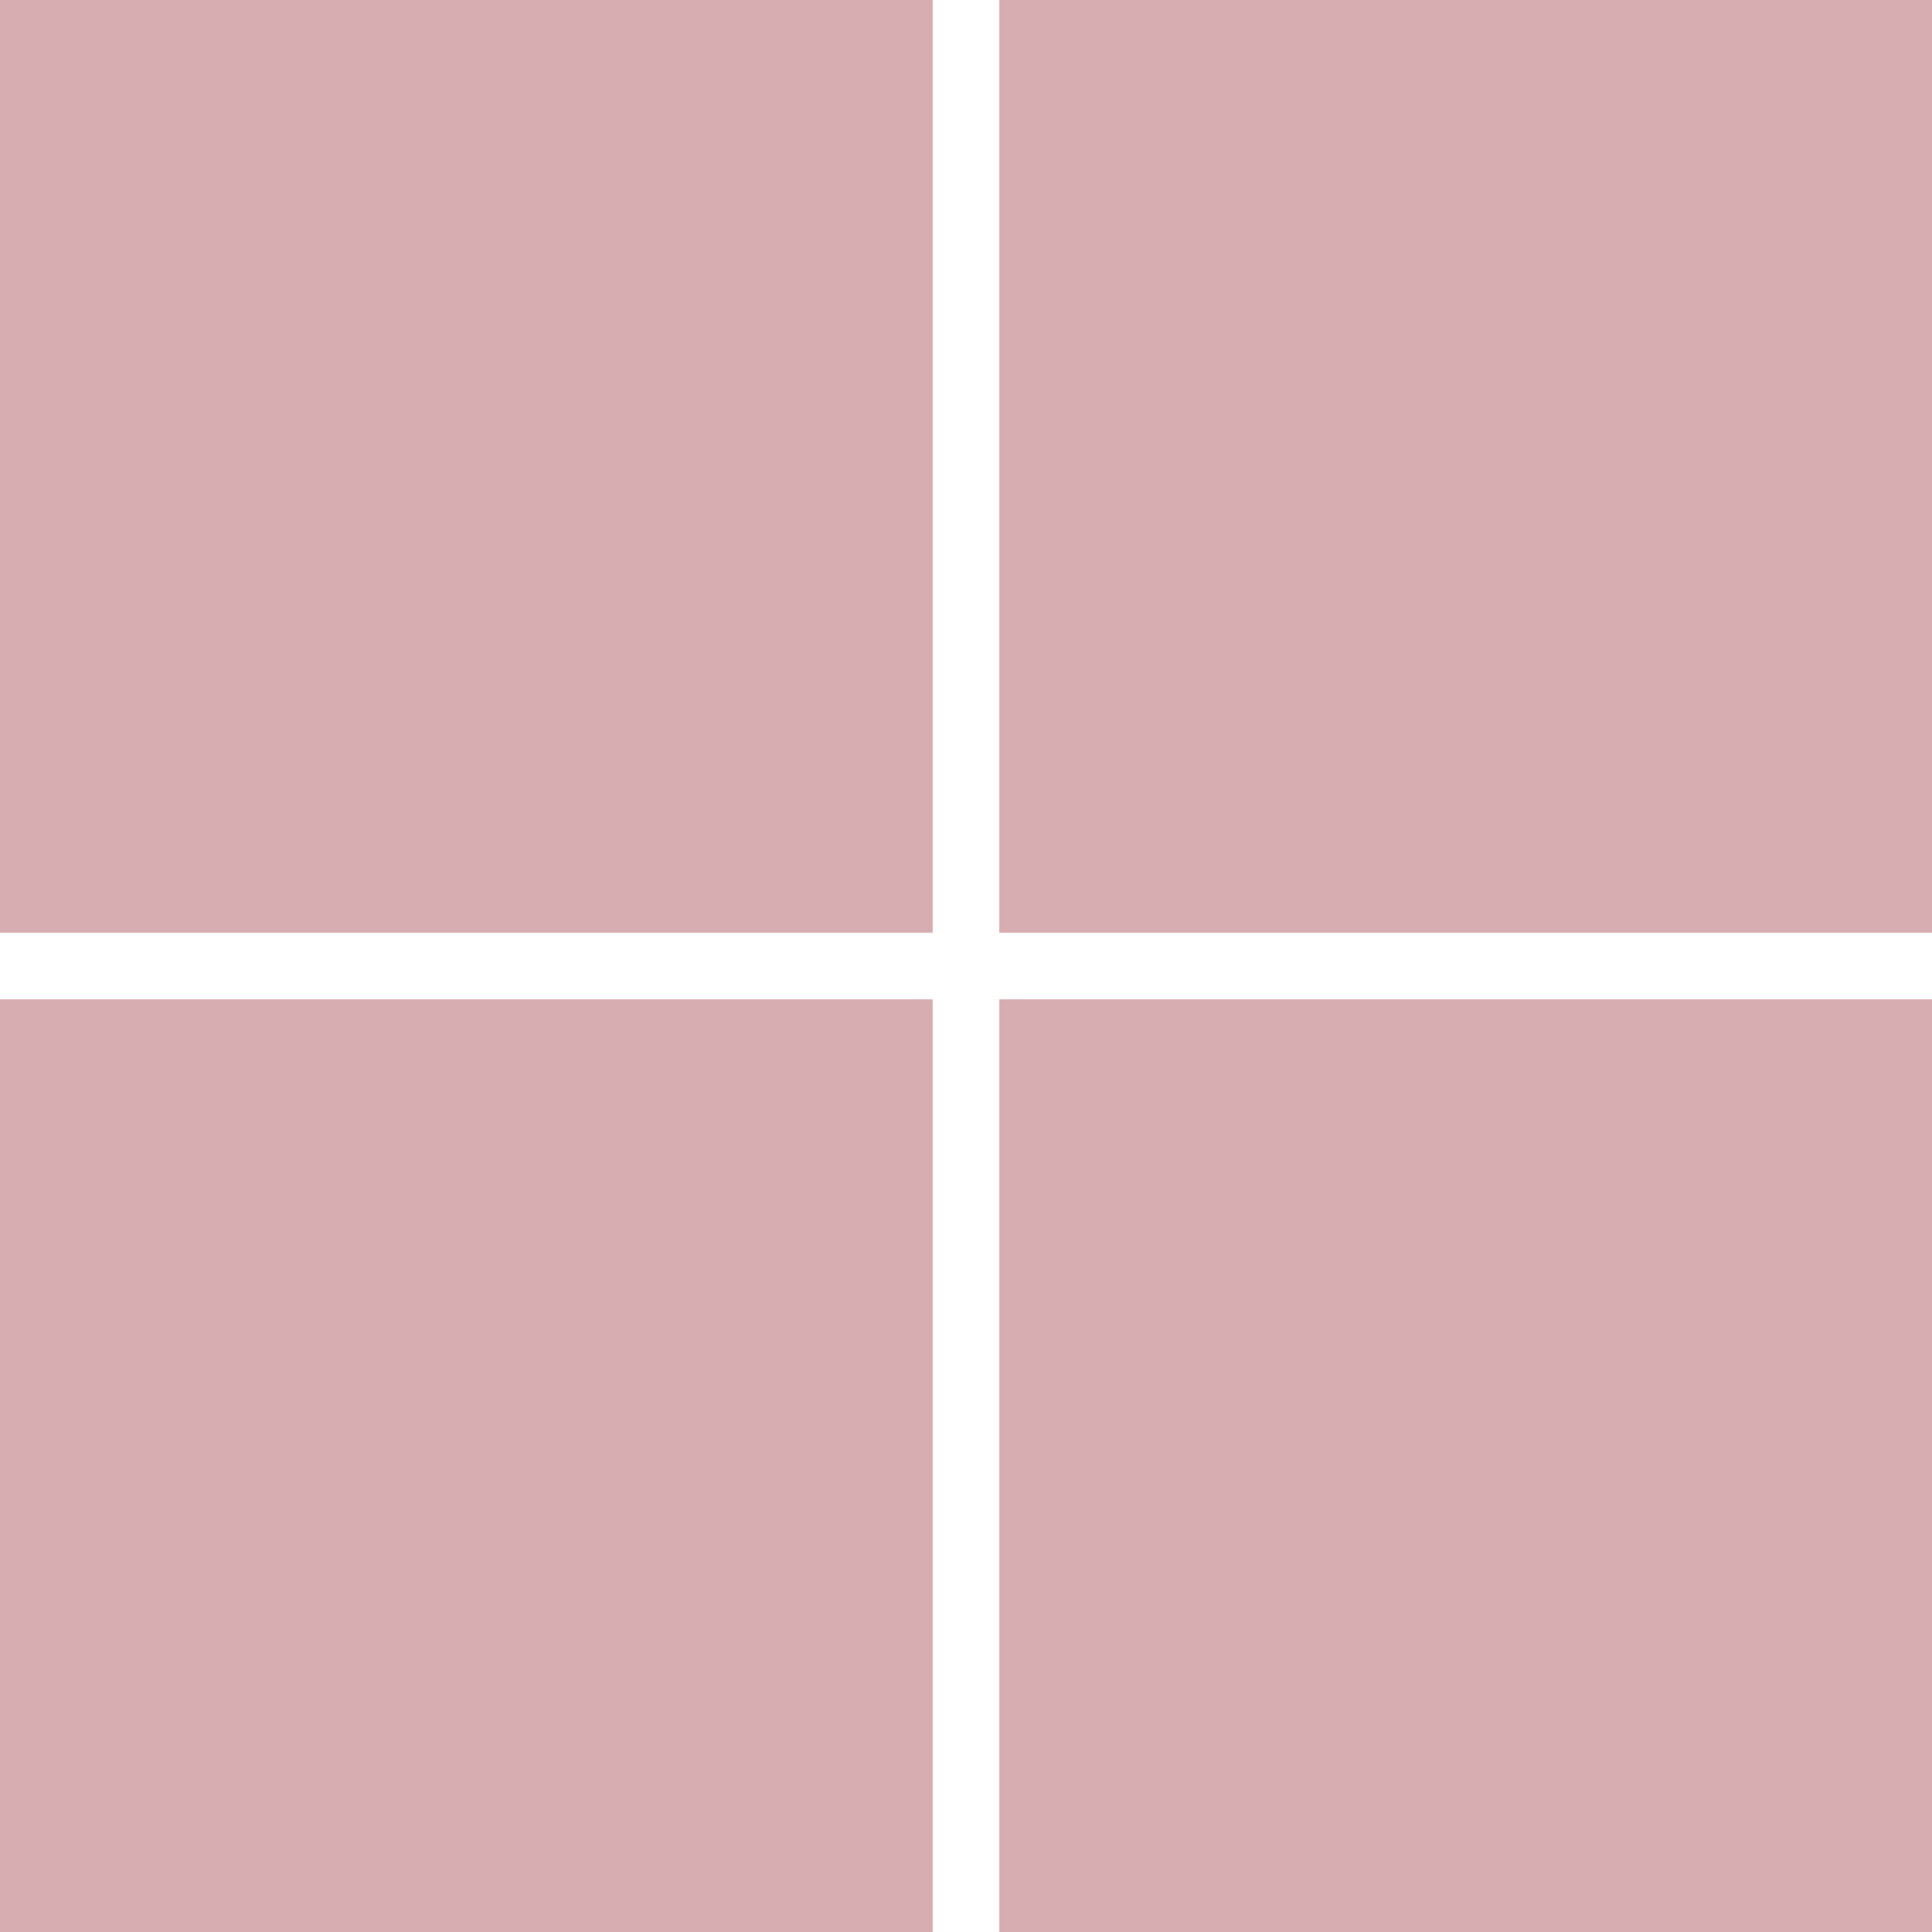
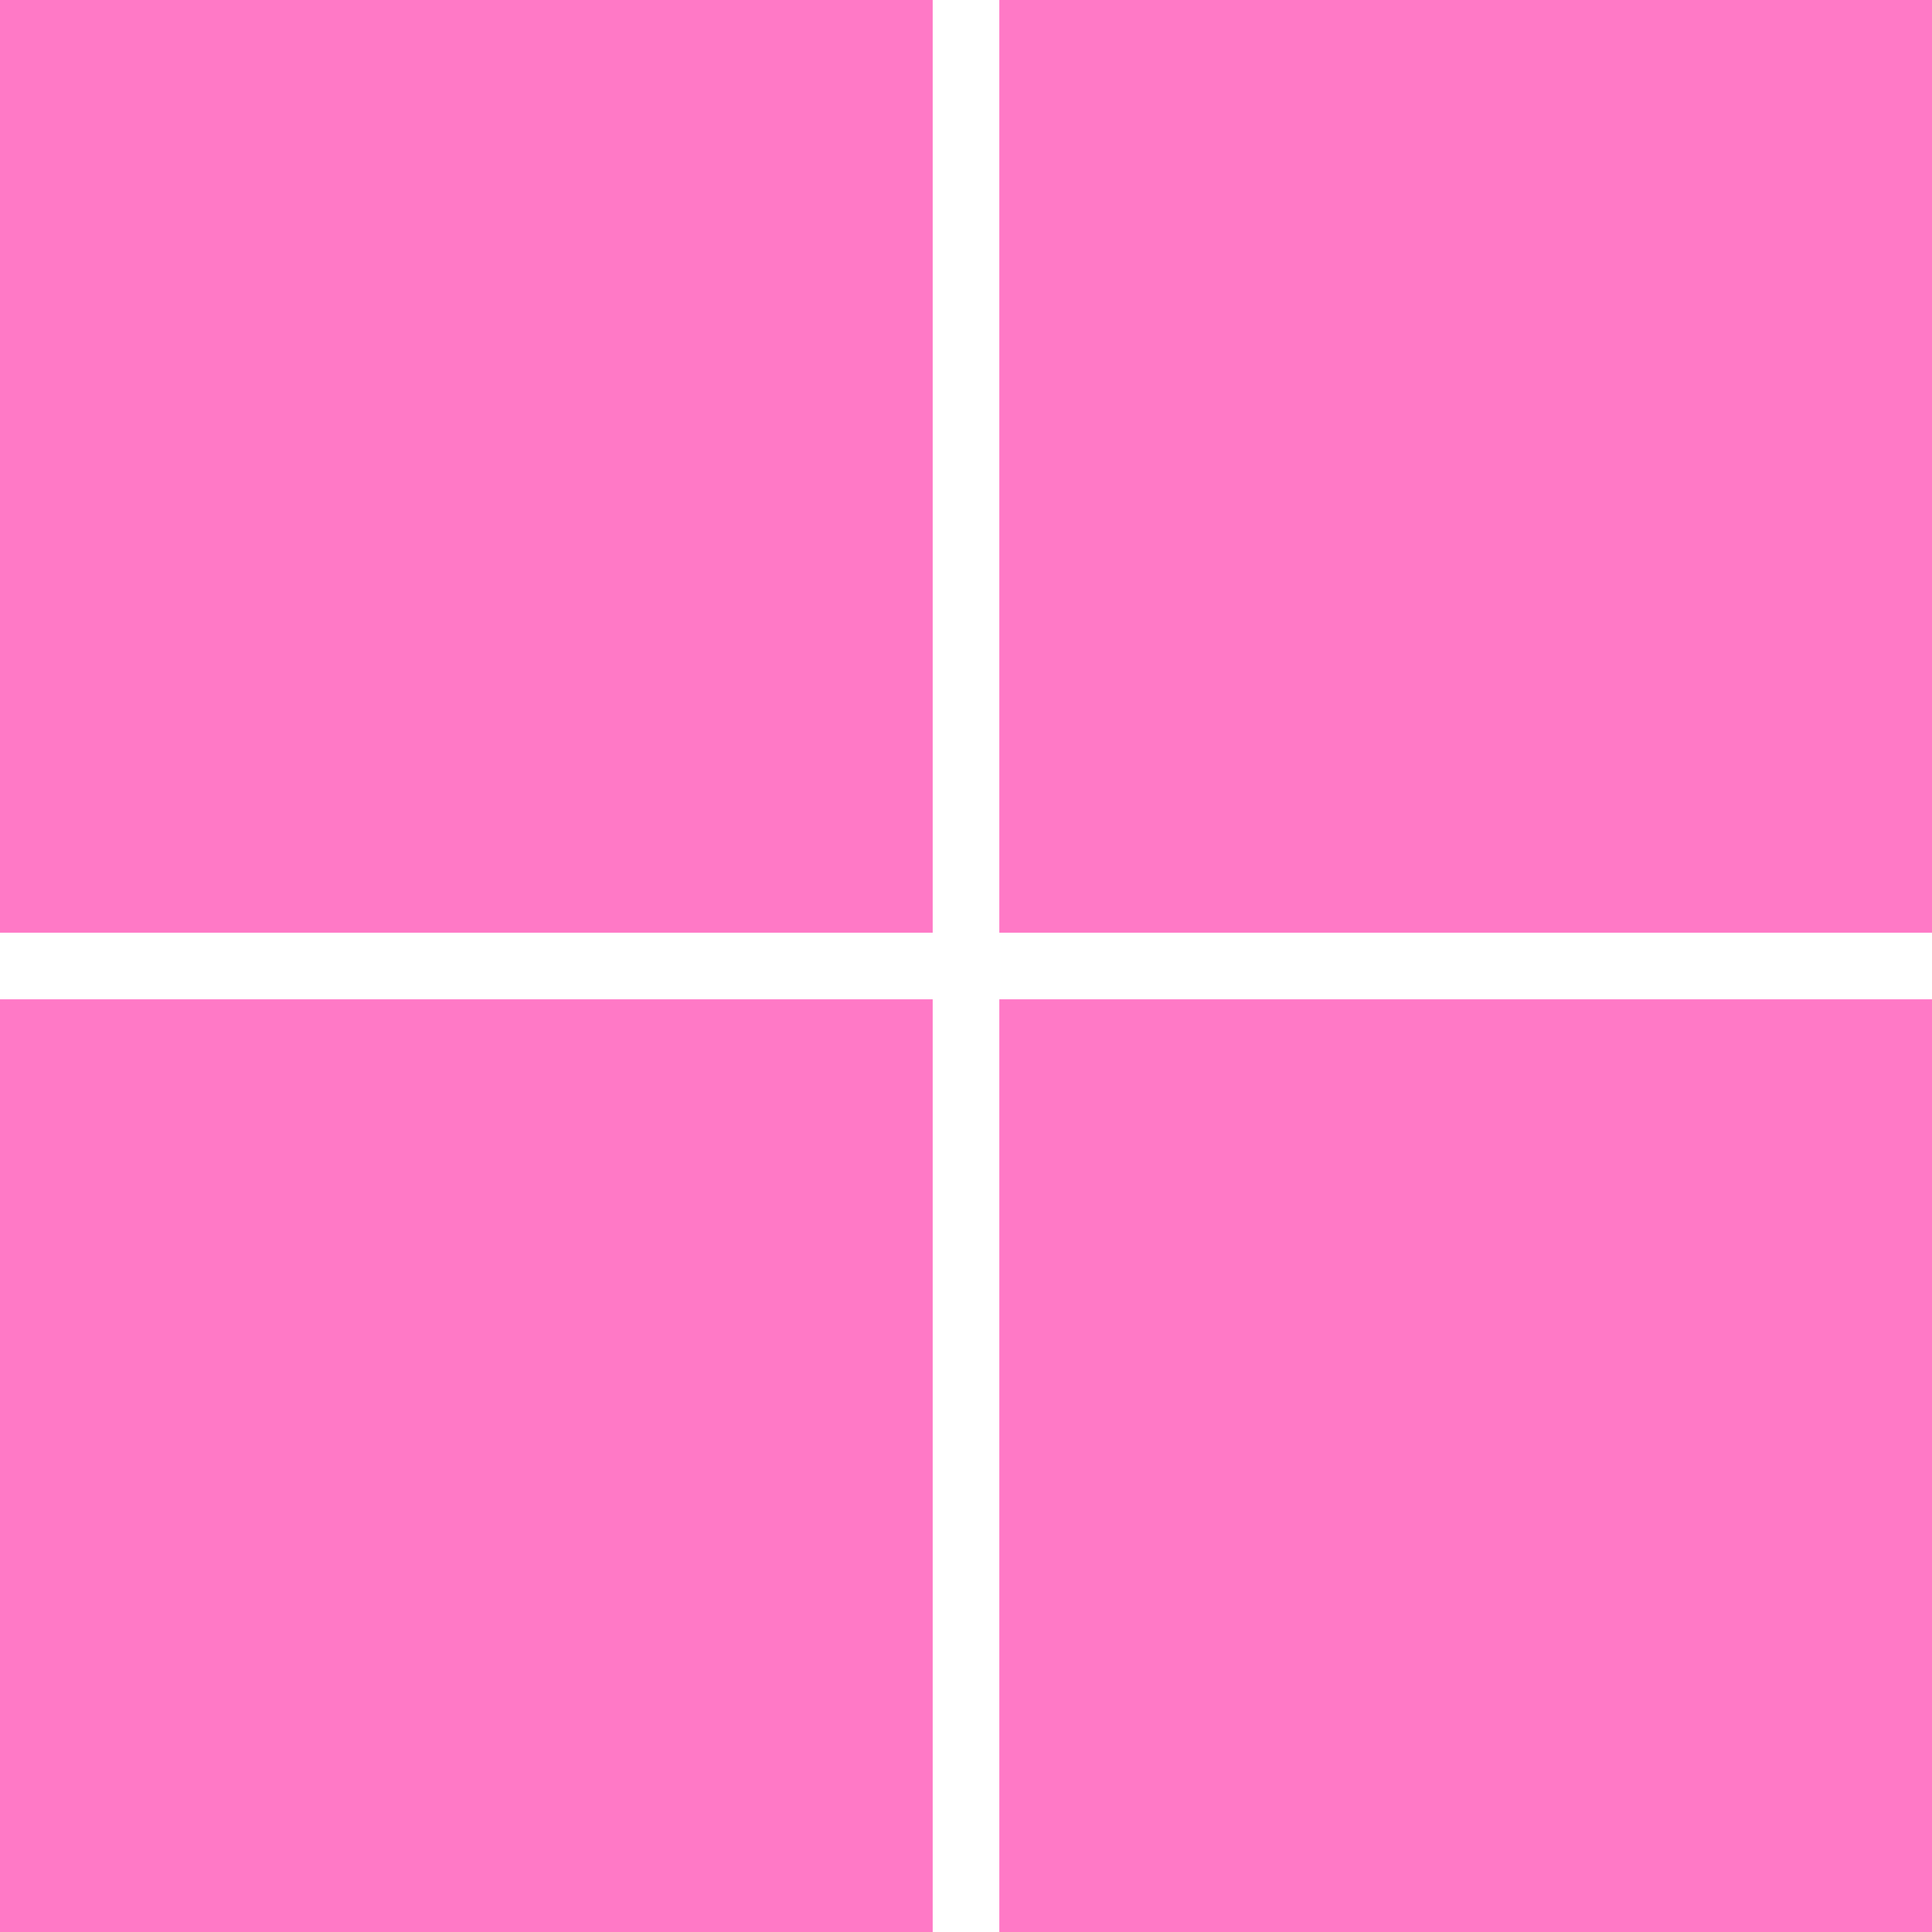
<svg xmlns="http://www.w3.org/2000/svg" width="512" height="512" viewBox="0 0 135.467 135.467" version="1.1" id="svg5" xml:space="preserve">
  <defs id="defs2" />
  <g id="layer1">
-     <path class="shp0" d="M 0,32.699 V 65.398 H 65.398 V 0 H 0 Z m 70.069,0 V 65.398 H 135.467 V 0 H 70.069 Z M 0,102.768 v 32.699 H 65.398 V 70.069 H 0 Z m 70.069,0 v 32.699 H 135.467 V 70.069 H 70.069 Z" id="path2658" style="fill:#d8adb1;fill-opacity:1;stroke-width:2.336" />
+     <path class="shp0" d="M 0,32.699 V 65.398 H 65.398 V 0 H 0 Z m 70.069,0 V 65.398 H 135.467 V 0 H 70.069 Z M 0,102.768 v 32.699 H 65.398 V 70.069 H 0 Z m 70.069,0 v 32.699 H 135.467 V 70.069 H 70.069 Z" id="path2658" style="fill:#FF79C6;fill-opacity:1;stroke-width:2.336" />
  </g>
  <style id="style2656">tspan { white-space:pre }.shp0 { fill: #0078d4 } </style>
</svg>
